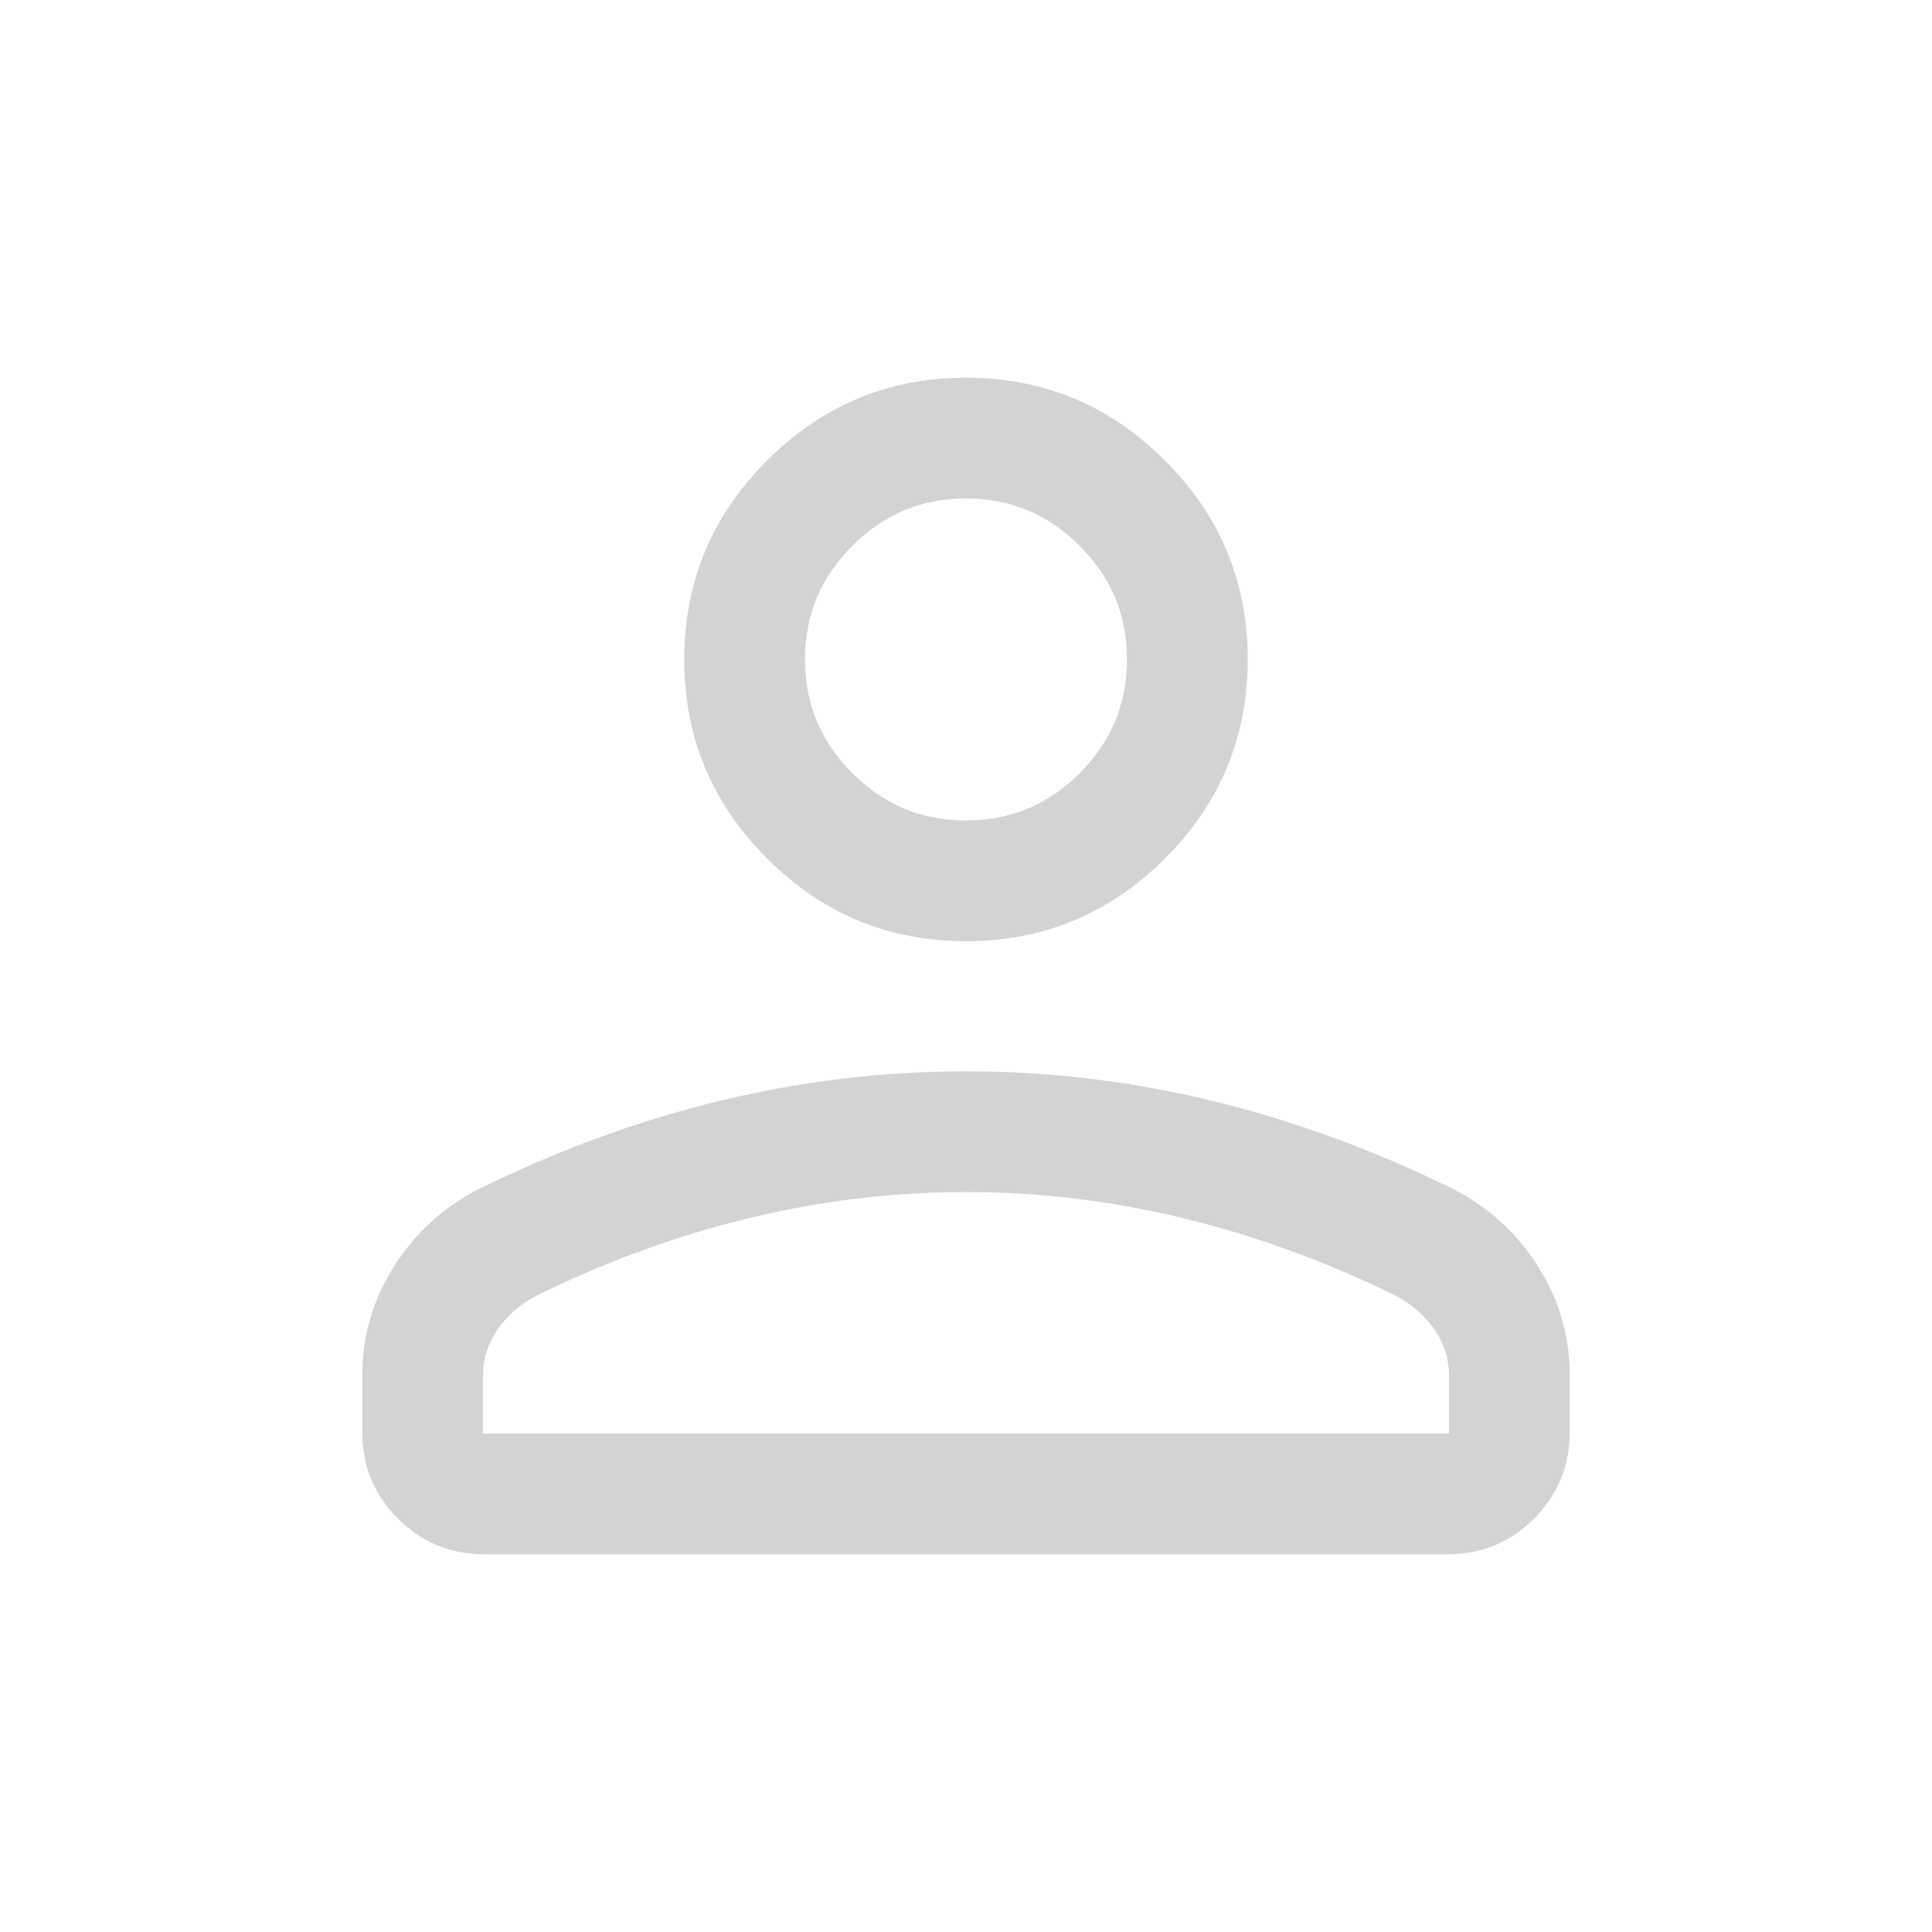
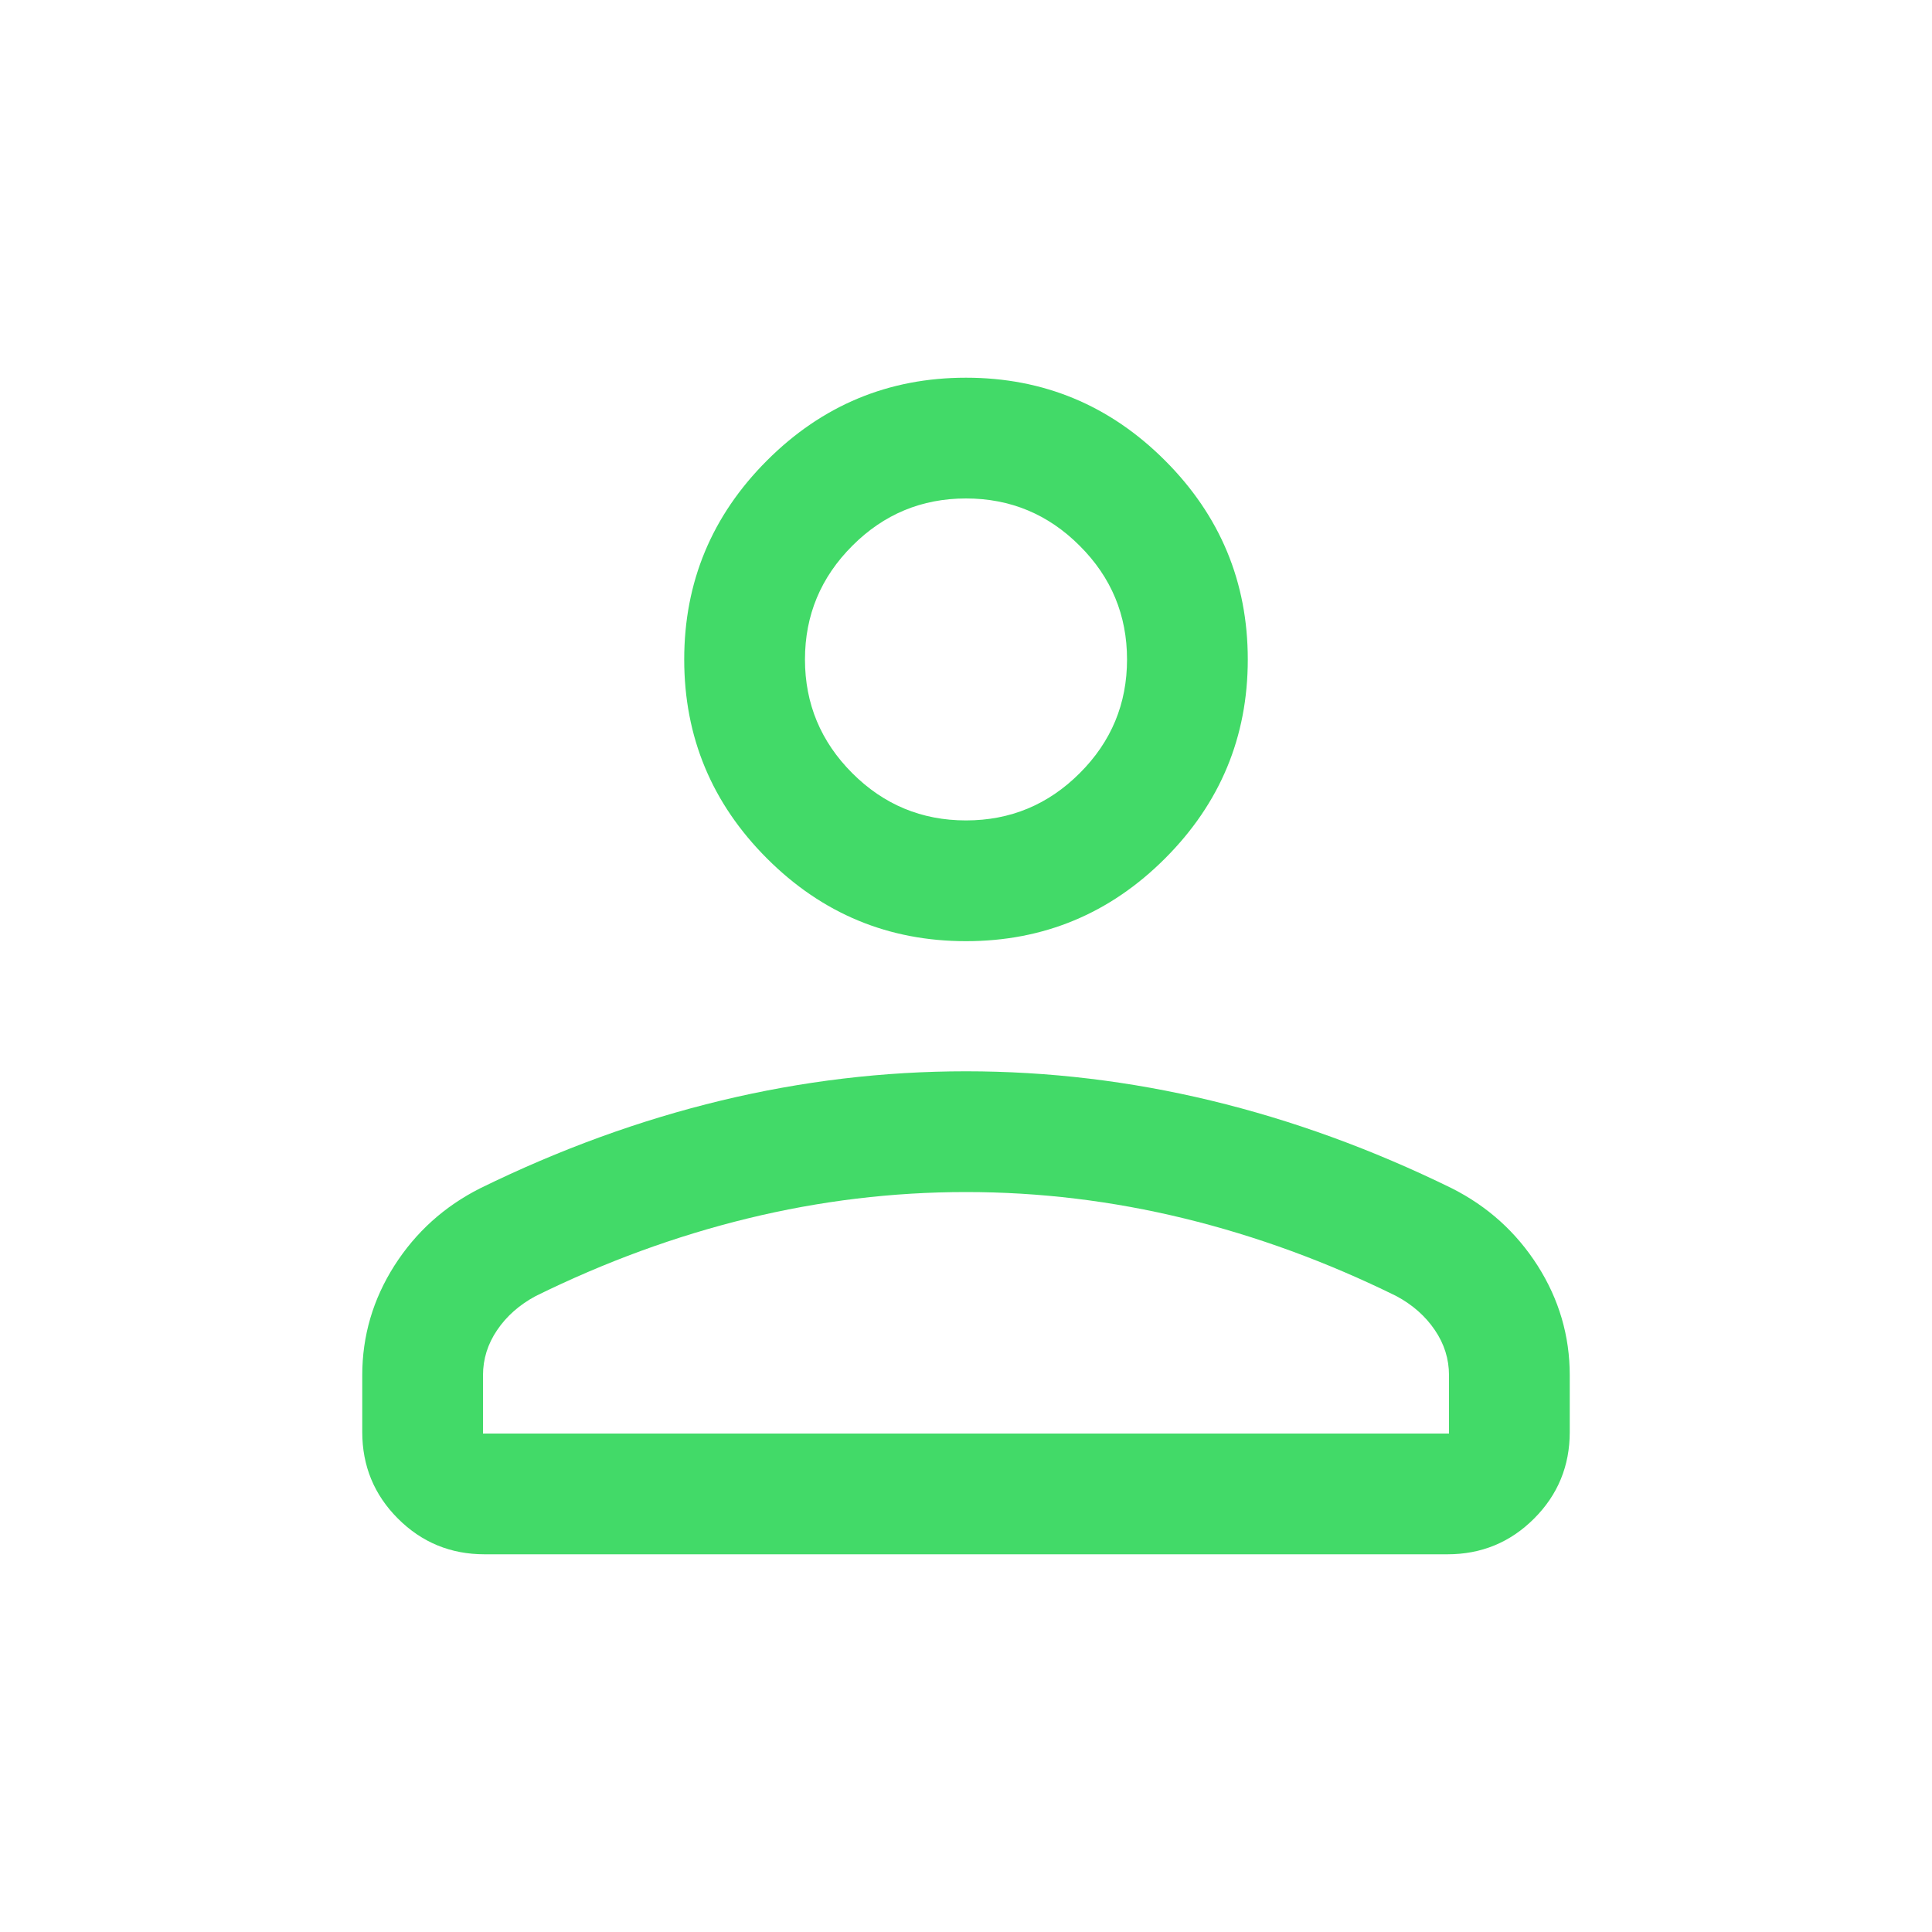
- <svg xmlns="http://www.w3.org/2000/svg" width="24" height="24" viewBox="0 0 24 24" fill="none">
-   <path d="M12 11.692C11.037 11.692 10.214 11.35 9.528 10.664C8.843 9.979 8.5 9.155 8.5 8.192C8.5 7.23 8.843 6.406 9.528 5.721C10.214 5.035 11.037 4.692 12 4.692C12.963 4.692 13.786 5.035 14.472 5.721C15.157 6.406 15.5 7.23 15.5 8.192C15.5 9.155 15.157 9.979 14.472 10.664C13.786 11.35 12.963 11.692 12 11.692ZM4.5 17.789V17.085C4.5 16.595 4.633 16.142 4.899 15.724C5.165 15.307 5.521 14.986 5.965 14.762C6.954 14.277 7.951 13.914 8.957 13.671C9.963 13.429 10.977 13.308 12 13.308C13.023 13.308 14.037 13.429 15.043 13.671C16.049 13.914 17.046 14.277 18.035 14.762C18.48 14.986 18.835 15.307 19.101 15.724C19.367 16.142 19.5 16.595 19.5 17.085V17.789C19.5 18.21 19.352 18.569 19.057 18.865C18.761 19.16 18.403 19.308 17.981 19.308H6.019C5.597 19.308 5.239 19.16 4.943 18.865C4.648 18.569 4.5 18.21 4.5 17.789ZM6 17.808H18V17.085C18 16.882 17.941 16.695 17.824 16.522C17.707 16.35 17.547 16.209 17.346 16.1C16.485 15.676 15.606 15.354 14.711 15.136C13.815 14.917 12.912 14.808 12 14.808C11.088 14.808 10.185 14.917 9.289 15.136C8.394 15.354 7.515 15.676 6.654 16.1C6.453 16.209 6.293 16.35 6.176 16.522C6.059 16.695 6 16.882 6 17.085V17.808ZM12 10.192C12.55 10.192 13.021 9.997 13.412 9.605C13.804 9.213 14 8.742 14 8.192C14 7.642 13.804 7.172 13.412 6.78C13.021 6.388 12.55 6.192 12 6.192C11.45 6.192 10.979 6.388 10.588 6.78C10.196 7.172 10 7.642 10 8.192C10 8.742 10.196 9.213 10.588 9.605C10.979 9.997 11.45 10.192 12 10.192Z" fill="#D2D3D3" />
+ <svg xmlns="http://www.w3.org/2000/svg" width="20" height="20" viewBox="0 0 20 20" fill="none">
+   <path d="M10 9.743C9.198 9.743 8.511 9.458 7.94 8.887C7.369 8.316 7.083 7.629 7.083 6.827C7.083 6.025 7.369 5.338 7.94 4.767C8.511 4.196 9.198 3.91 10 3.91C10.802 3.91 11.489 4.196 12.06 4.767C12.631 5.338 12.917 6.025 12.917 6.827C12.917 7.629 12.631 8.316 12.06 8.887C11.489 9.458 10.802 9.743 10 9.743ZM3.75 14.824V14.237C3.75 13.829 3.861 13.451 4.082 13.103C4.304 12.755 4.6 12.488 4.971 12.301C5.795 11.897 6.626 11.595 7.464 11.393C8.302 11.191 9.148 11.09 10 11.09C10.852 11.09 11.698 11.191 12.536 11.393C13.374 11.595 14.205 11.897 15.029 12.301C15.4 12.488 15.696 12.755 15.918 13.103C16.139 13.451 16.25 13.829 16.25 14.237V14.824C16.25 15.175 16.127 15.474 15.881 15.72C15.634 15.967 15.335 16.09 14.984 16.09H5.016C4.665 16.09 4.366 15.967 4.119 15.72C3.873 15.474 3.75 15.175 3.75 14.824ZM5 14.84H15V14.237C15 14.068 14.951 13.912 14.853 13.768C14.756 13.625 14.623 13.507 14.455 13.417C13.737 13.063 13.005 12.795 12.259 12.613C11.513 12.431 10.76 12.34 10 12.34C9.24 12.34 8.487 12.431 7.741 12.613C6.995 12.795 6.263 13.063 5.545 13.417C5.377 13.507 5.244 13.625 5.147 13.768C5.049 13.912 5 14.068 5 14.237V14.84ZM10 8.493C10.458 8.493 10.851 8.33 11.177 8.004C11.504 7.678 11.667 7.285 11.667 6.827C11.667 6.368 11.504 5.976 11.177 5.65C10.851 5.323 10.458 5.16 10 5.16C9.542 5.16 9.149 5.323 8.823 5.65C8.497 5.976 8.333 6.368 8.333 6.827C8.333 7.285 8.497 7.678 8.823 8.004C9.149 8.33 9.542 8.493 10 8.493Z" fill="#42DA68" />
</svg>
